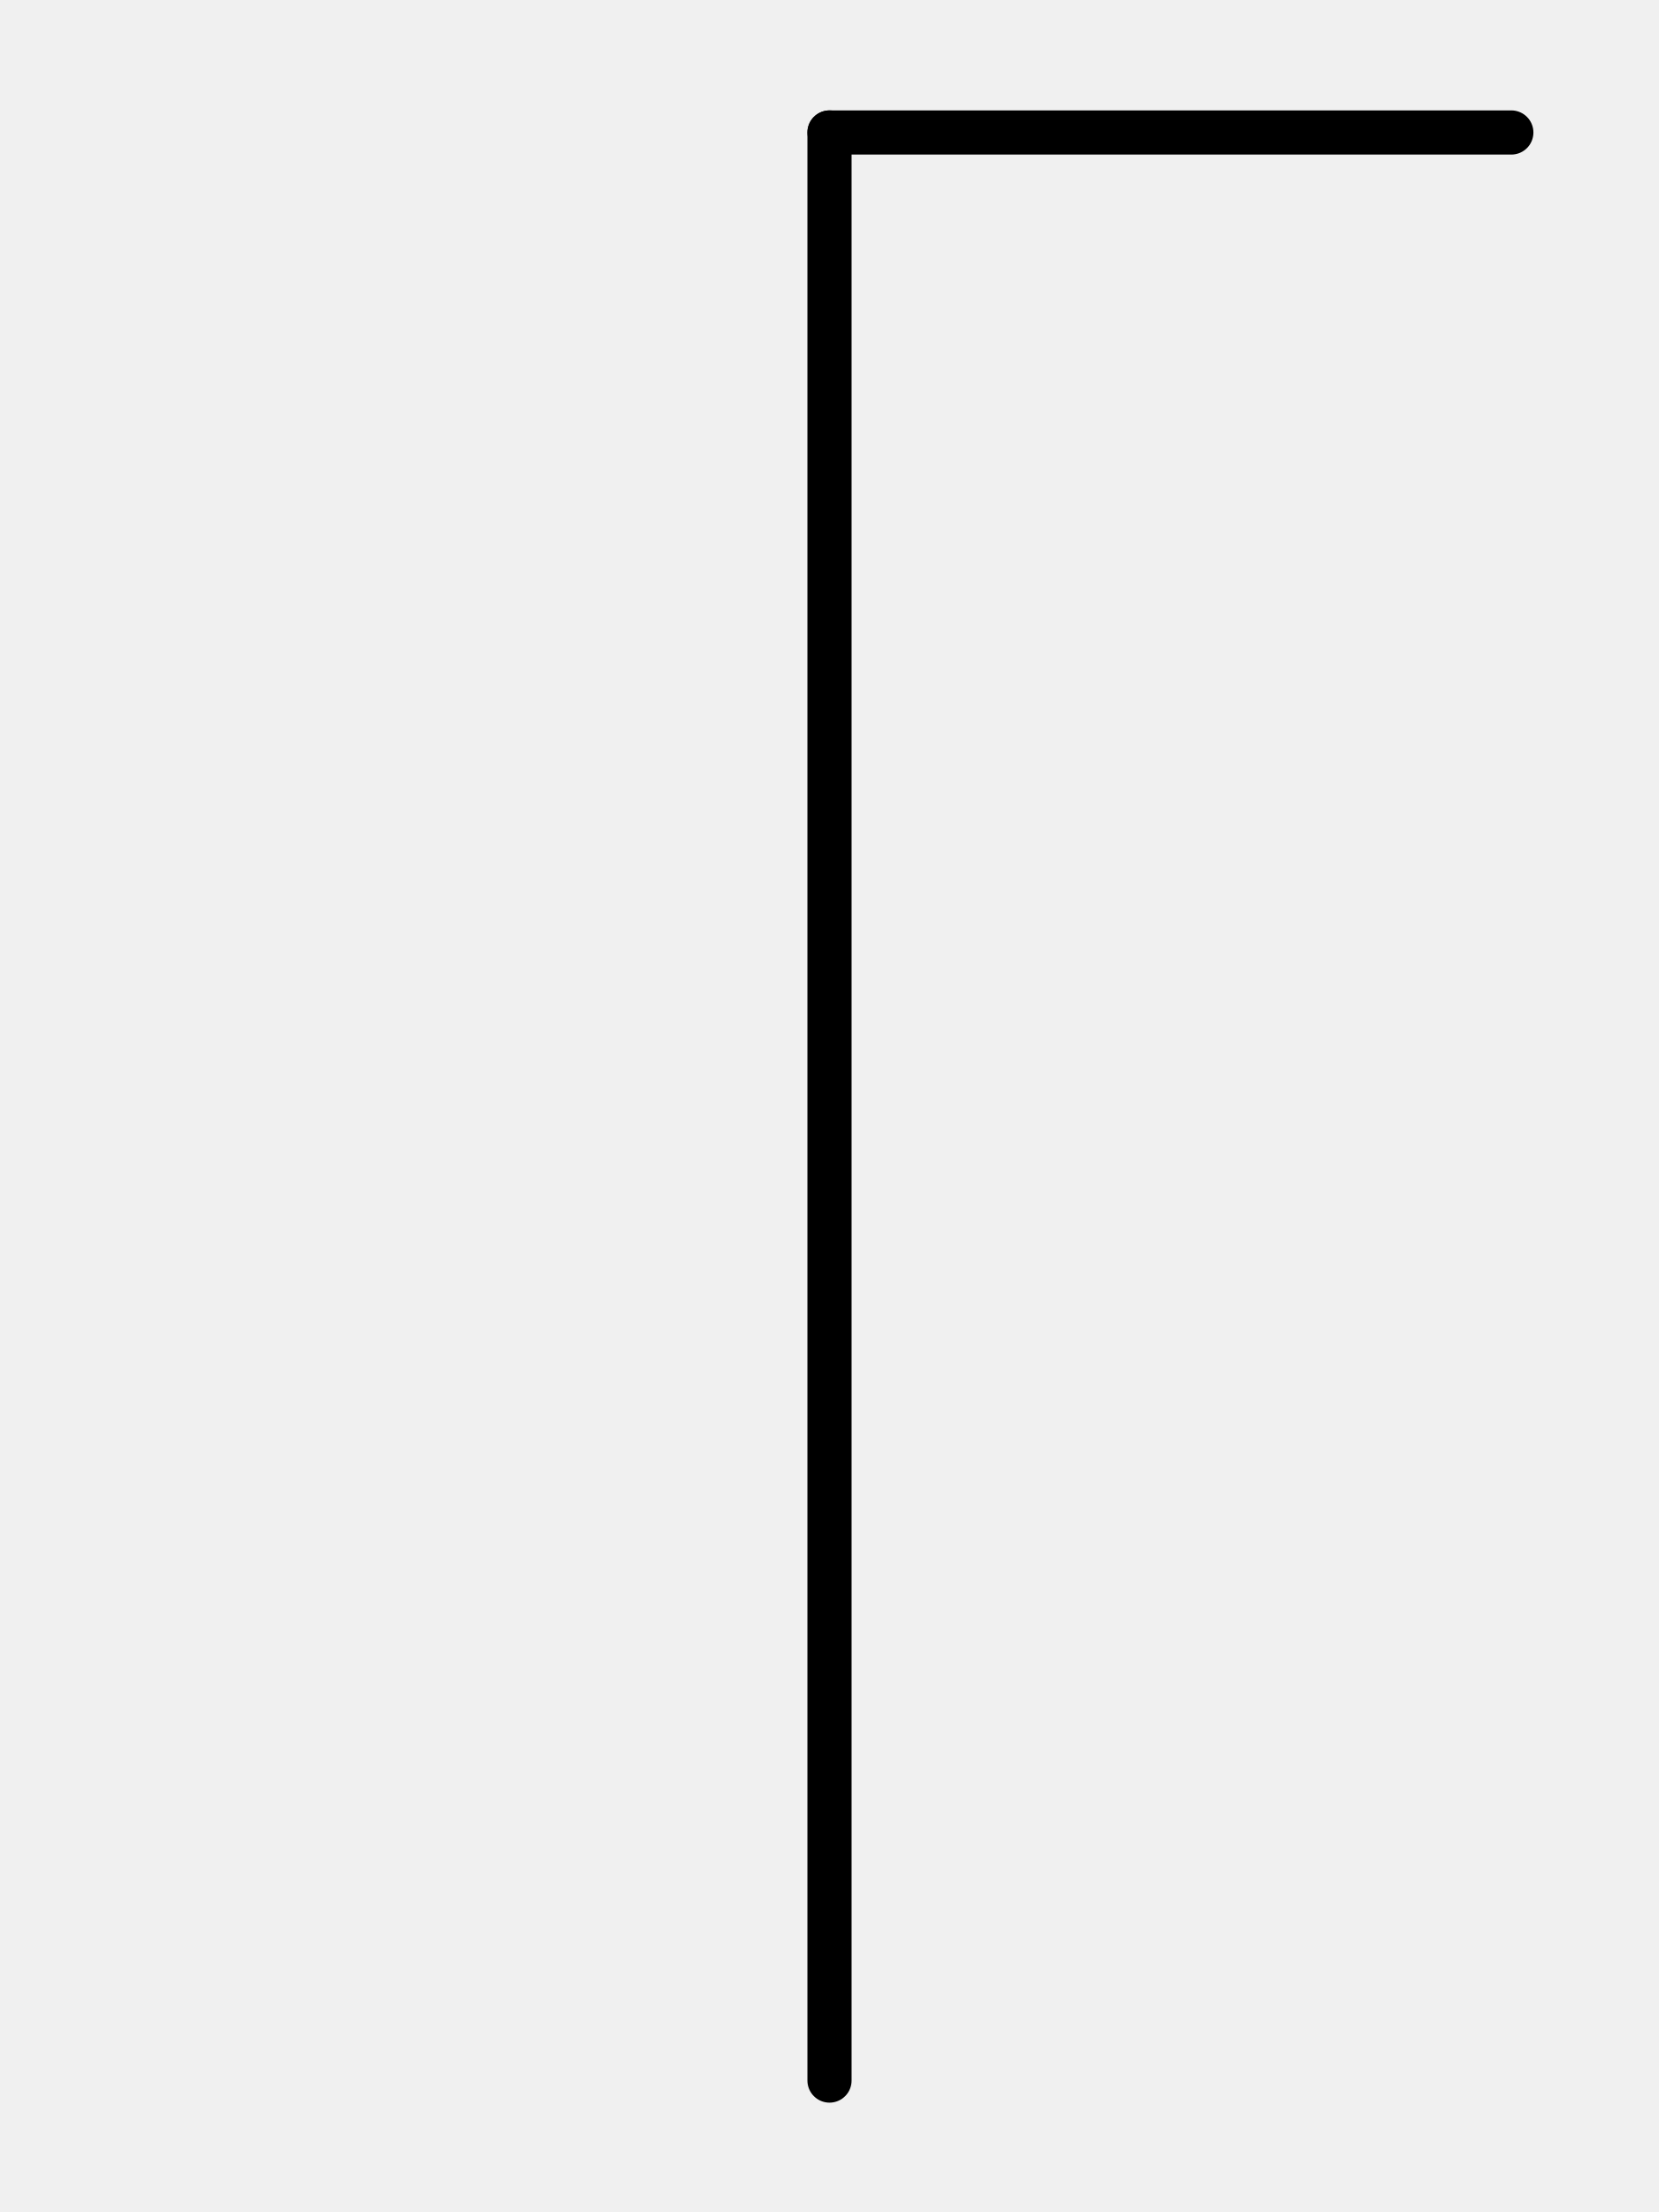
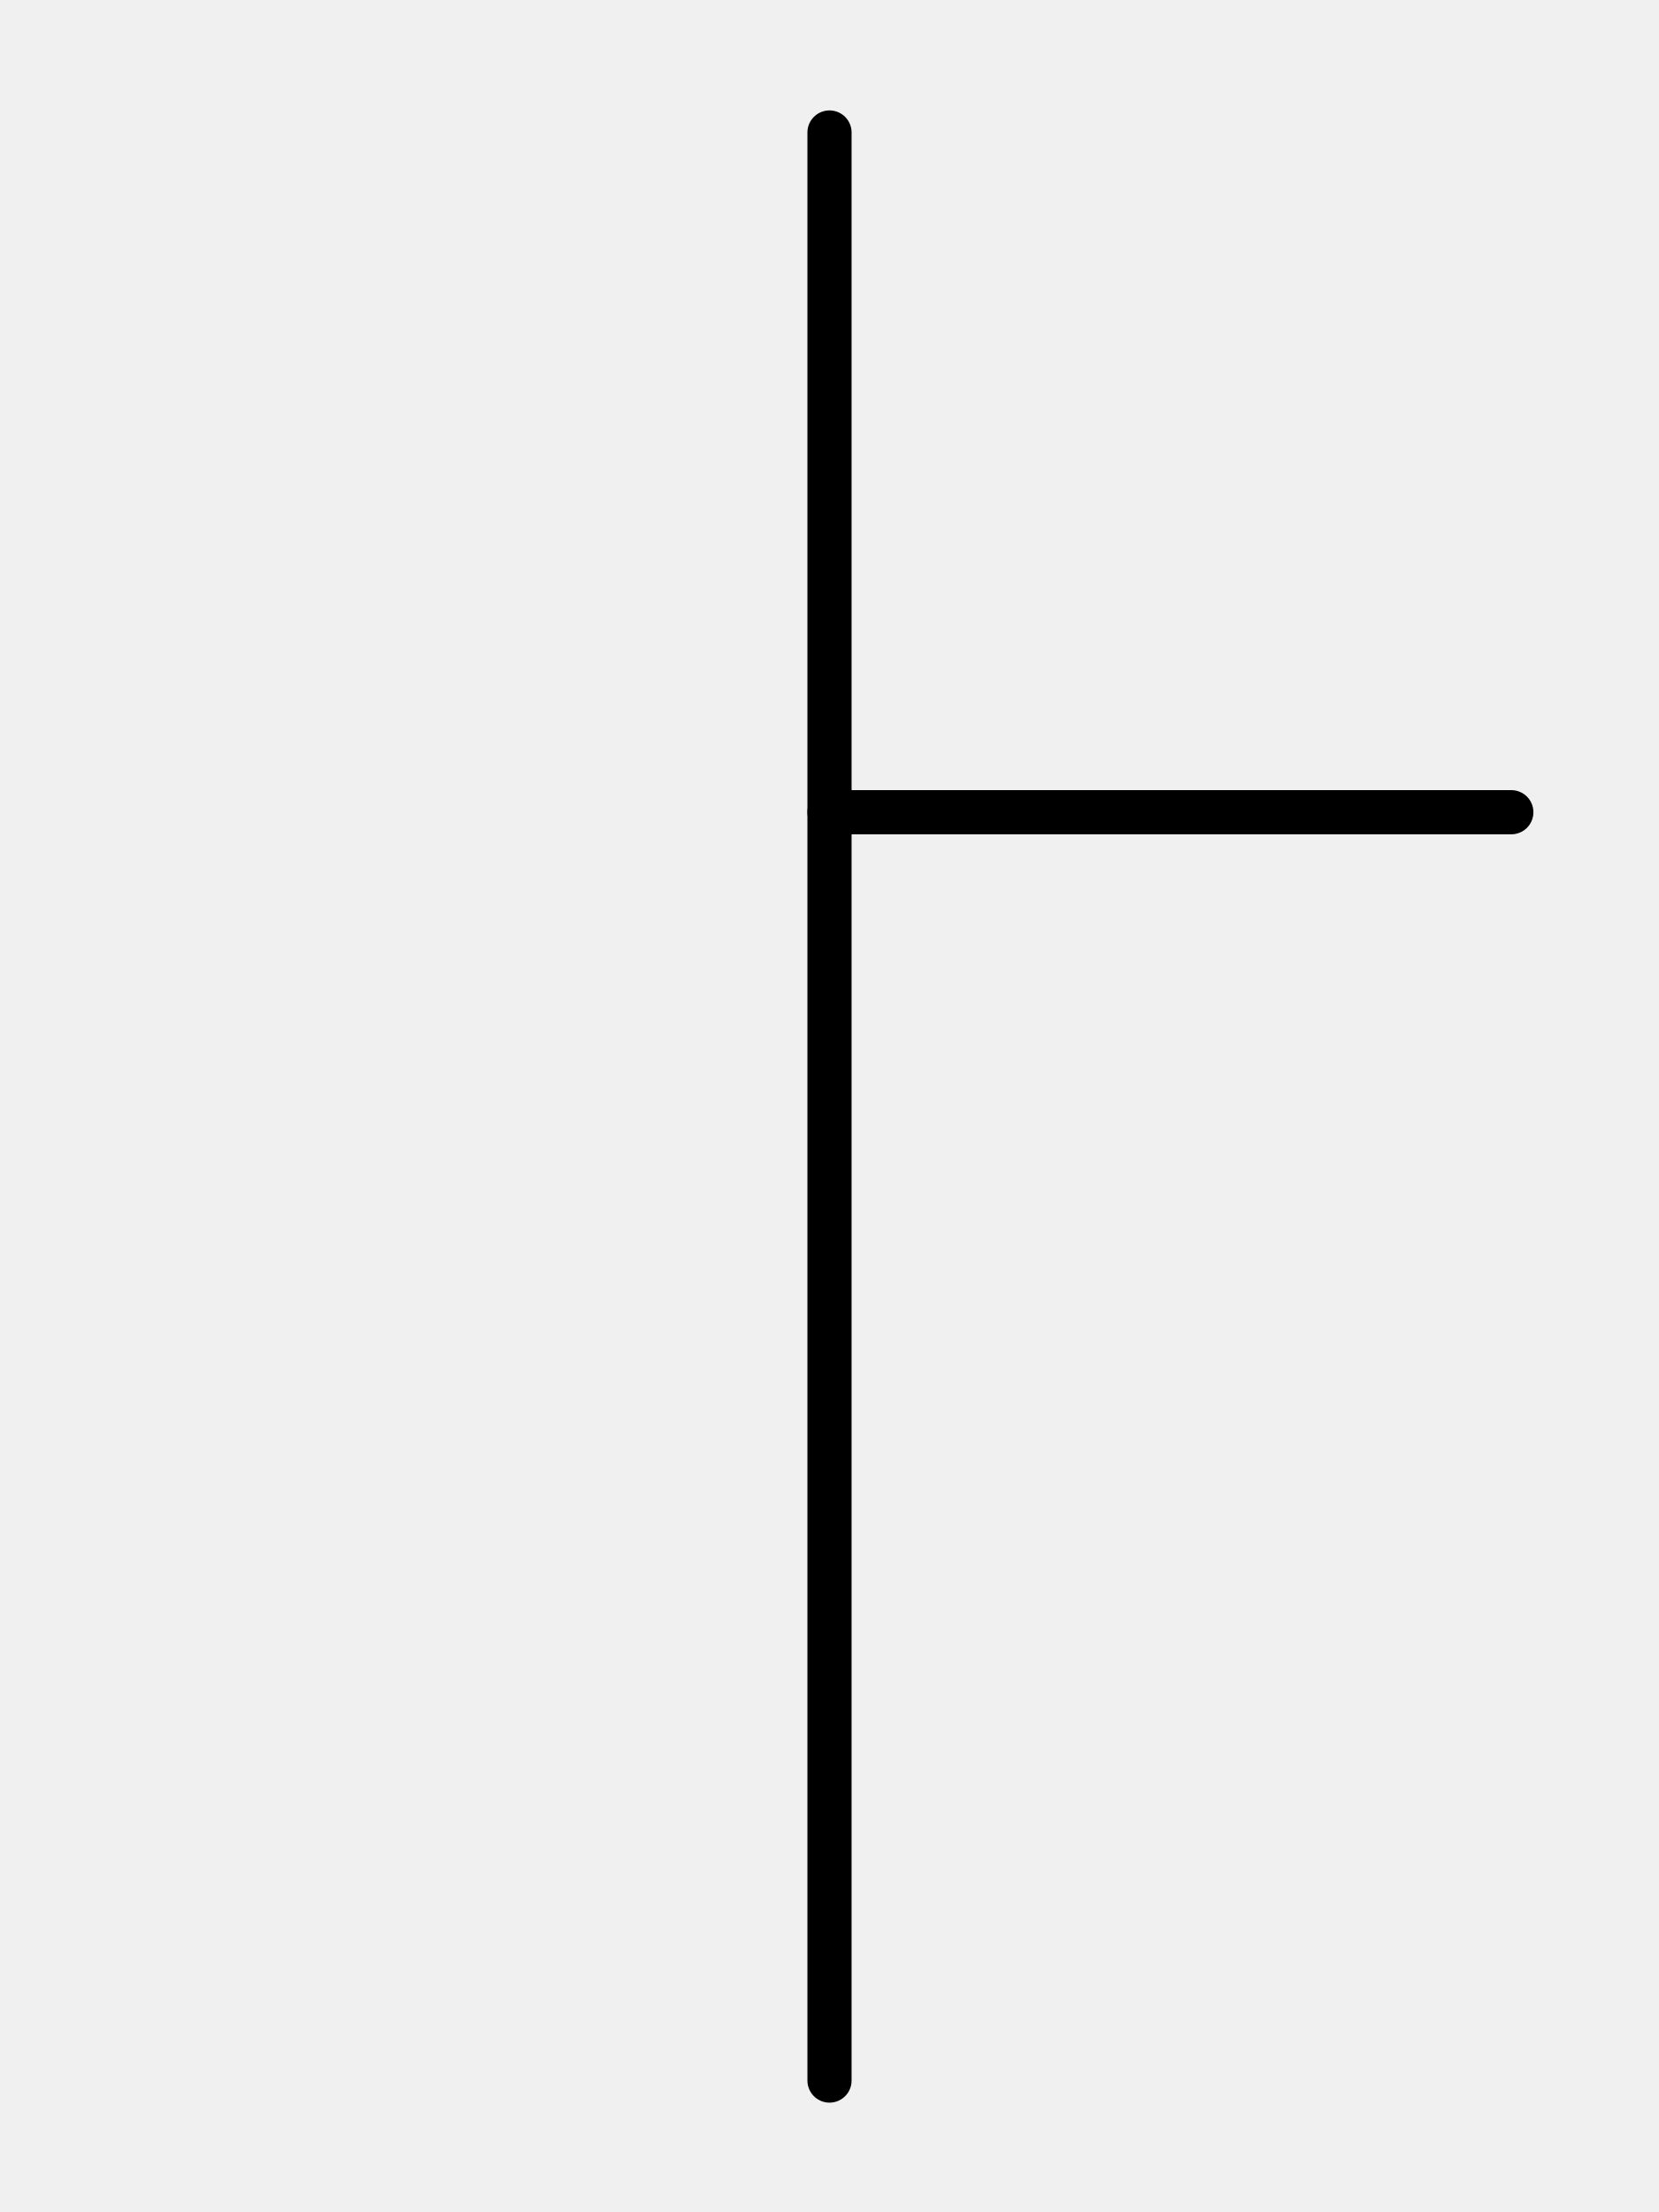
<svg xmlns="http://www.w3.org/2000/svg" width="288" height="384" overflow="hidden">
  <defs>
    <clipPath id="clip0">
      <rect x="0" y="0" width="288" height="384" />
    </clipPath>
  </defs>
  <g clip-path="url(#clip0)">
    <rect x="0" y="0" width="288" height="384" fill="#FFFFFF" fill-opacity="0" />
    <path d="M144 23 144 361.182" stroke="#000000" stroke-width="7.667" stroke-linecap="round" stroke-miterlimit="8" fill="none" fill-rule="evenodd" />
-     <path d="M144 23 262.364 23" stroke="#000000" stroke-width="7.667" stroke-linecap="round" stroke-miterlimit="8" fill="none" fill-rule="evenodd" />
+     <path d="M144 141 262.364 141" stroke="#000000" stroke-width="7.667" stroke-linecap="round" stroke-miterlimit="8" fill="none" fill-rule="evenodd" />
  </g>
</svg>
